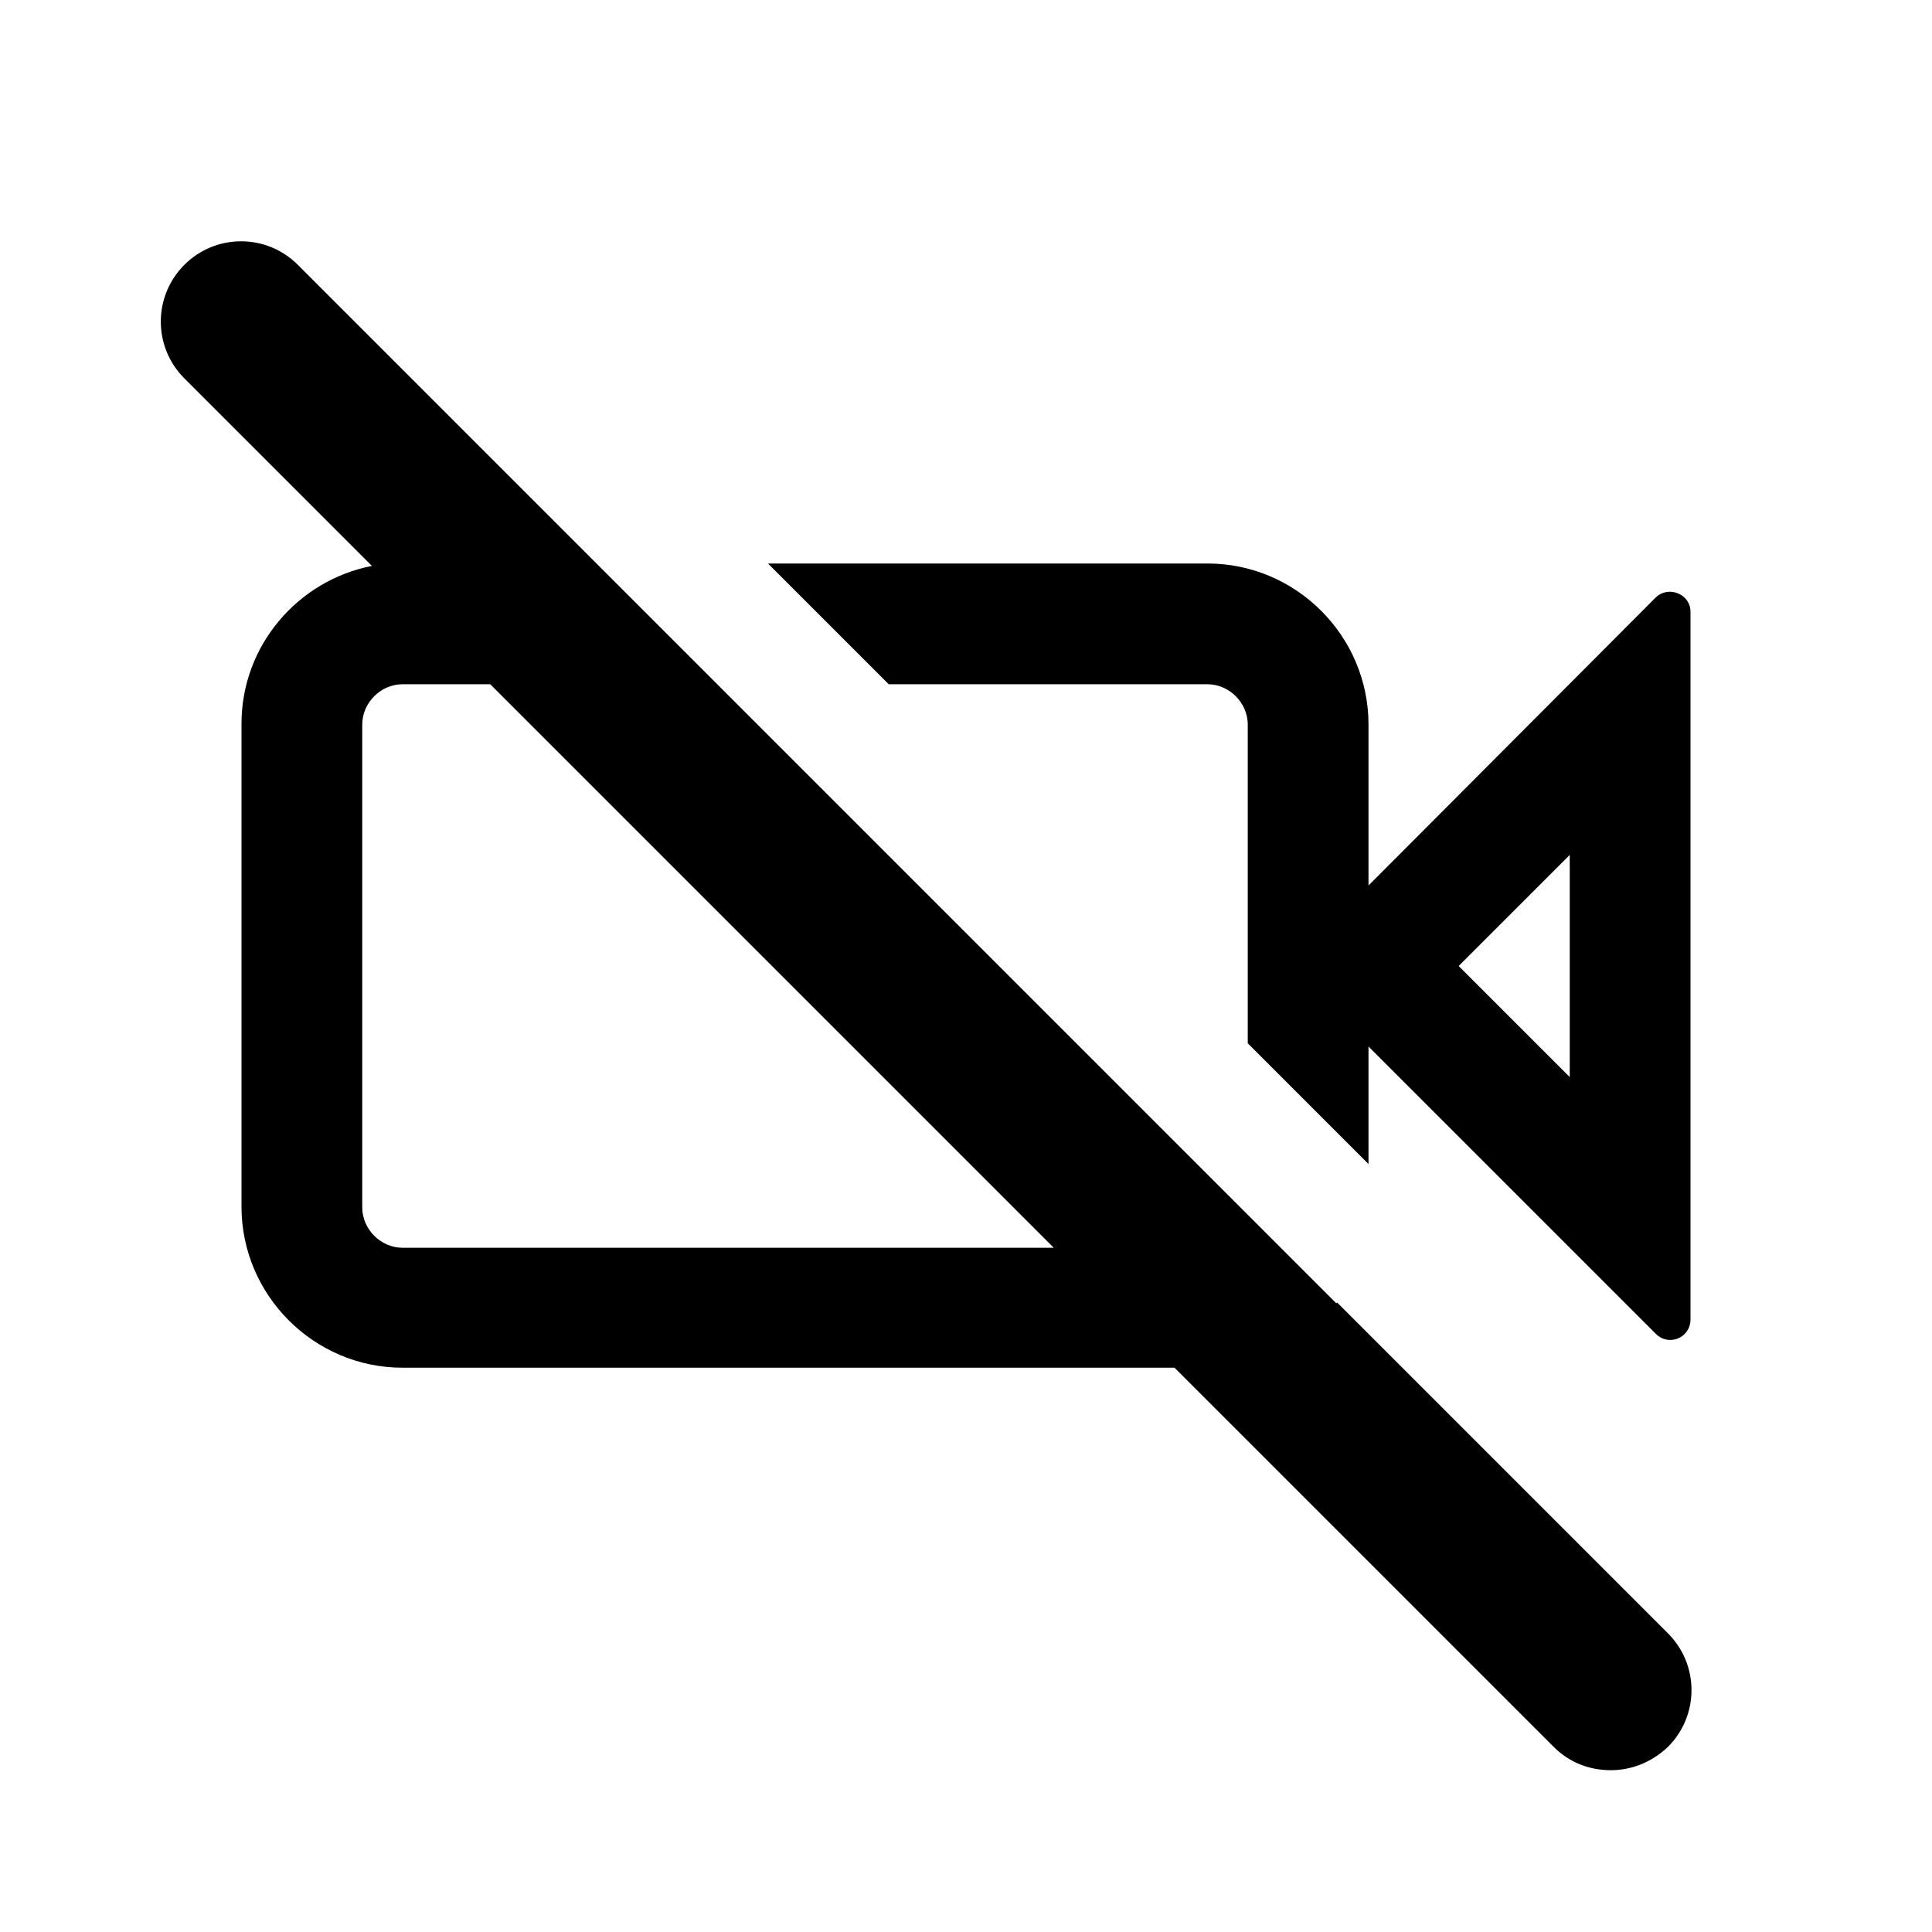
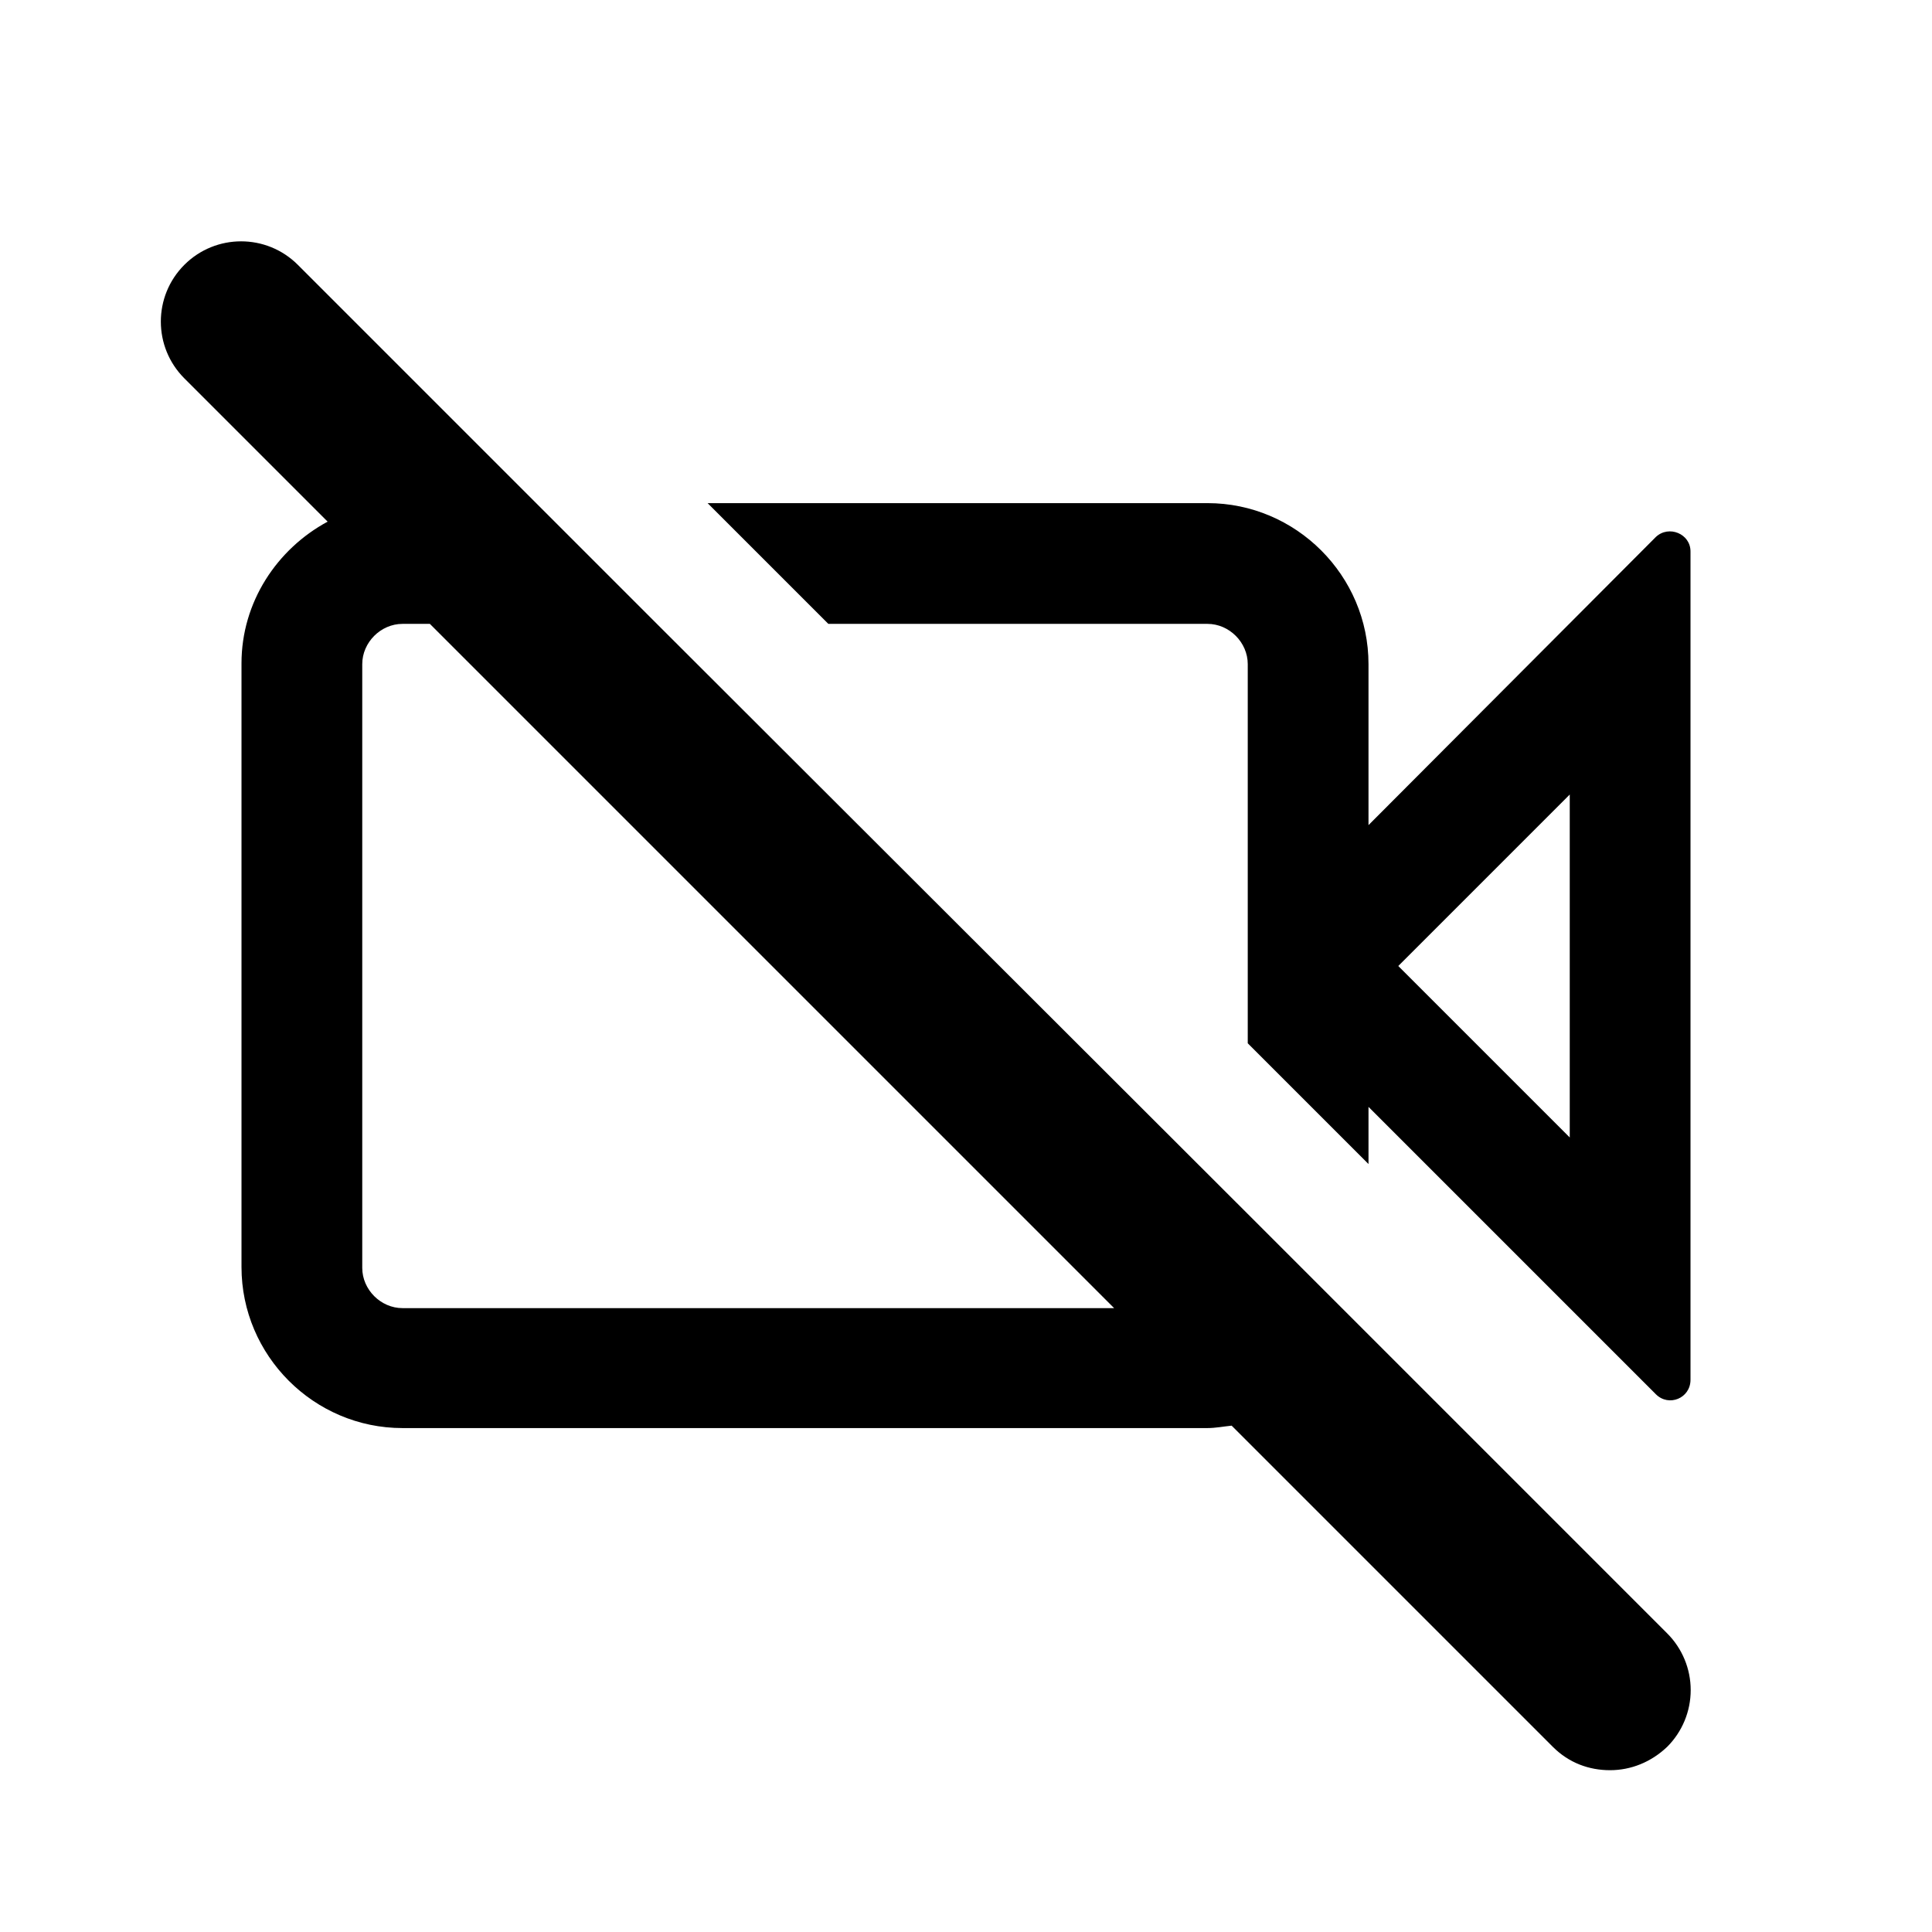
<svg xmlns="http://www.w3.org/2000/svg" width="24" height="24" fill="currentColor" viewBox="0 0 24 24">
-   <path d="m20.57,7.42h0s-3.57,3.58-3.57,3.58v-2c0-1.1-.9-2-2-2h-5.46l1.5,1.5h3.96c.27,0,.5.23.5.5v3.96l1.5,1.5v-1.46l3.57,3.57c.16.16.43.05.43-.18V7.6c0-.22-.27-.33-.43-.18Zm-1.07,5.96l-1.38-1.38,1.38-1.38v2.76Zm-2.9,2.81s0,0,0,0l-1.12-1.12s0,0,0,0l-6.57-6.57h0l-1.5-1.5h0l-3.71-3.71c-.39-.39-1.02-.39-1.41,0s-.39,1.02,0,1.41l2.33,2.33c-.92.18-1.62.99-1.62,1.96v6c0,1.1.9,2,2,2h9.59l4.71,4.71c.2.2.45.29.71.29s.51-.1.71-.29c.39-.39.39-1.02,0-1.41l-4.11-4.11Zm-11.6-.69c-.27,0-.5-.23-.5-.5v-6c0-.27.23-.5.5-.5h1.09l7,7H5Z" />
+   <path d="m16.87 16.45-1.37-1.37-7.34-7.33-1.5-1.5L3.7 3.29A.996.996 0 1 0 2.29 4.7l1.78 1.78C3.44 6.82 3 7.48 3 8.24v7.5c0 1.1.9 2 2 2h10c.1 0 .2-.02.3-.03l3.99 3.99c.2.2.45.29.71.29s.51-.1.71-.29a.996.996 0 0 0 0-1.41l-3.84-3.84ZM5 16.25c-.27 0-.5-.23-.5-.5v-7.5c0-.27.23-.5.5-.5h.34l8.5 8.5H5Zm15.57-9.58L17 10.25v-2c0-1.1-.9-2-2-2H8.79l1.5 1.5H15c.27 0 .5.23.5.5v4.71l1.5 1.5v-.71l3.57 3.57c.16.16.43.05.43-.18V6.85c0-.22-.27-.33-.43-.18Zm-1.07 7.46L17.37 12l2.13-2.13v4.26Z" />
</svg>
